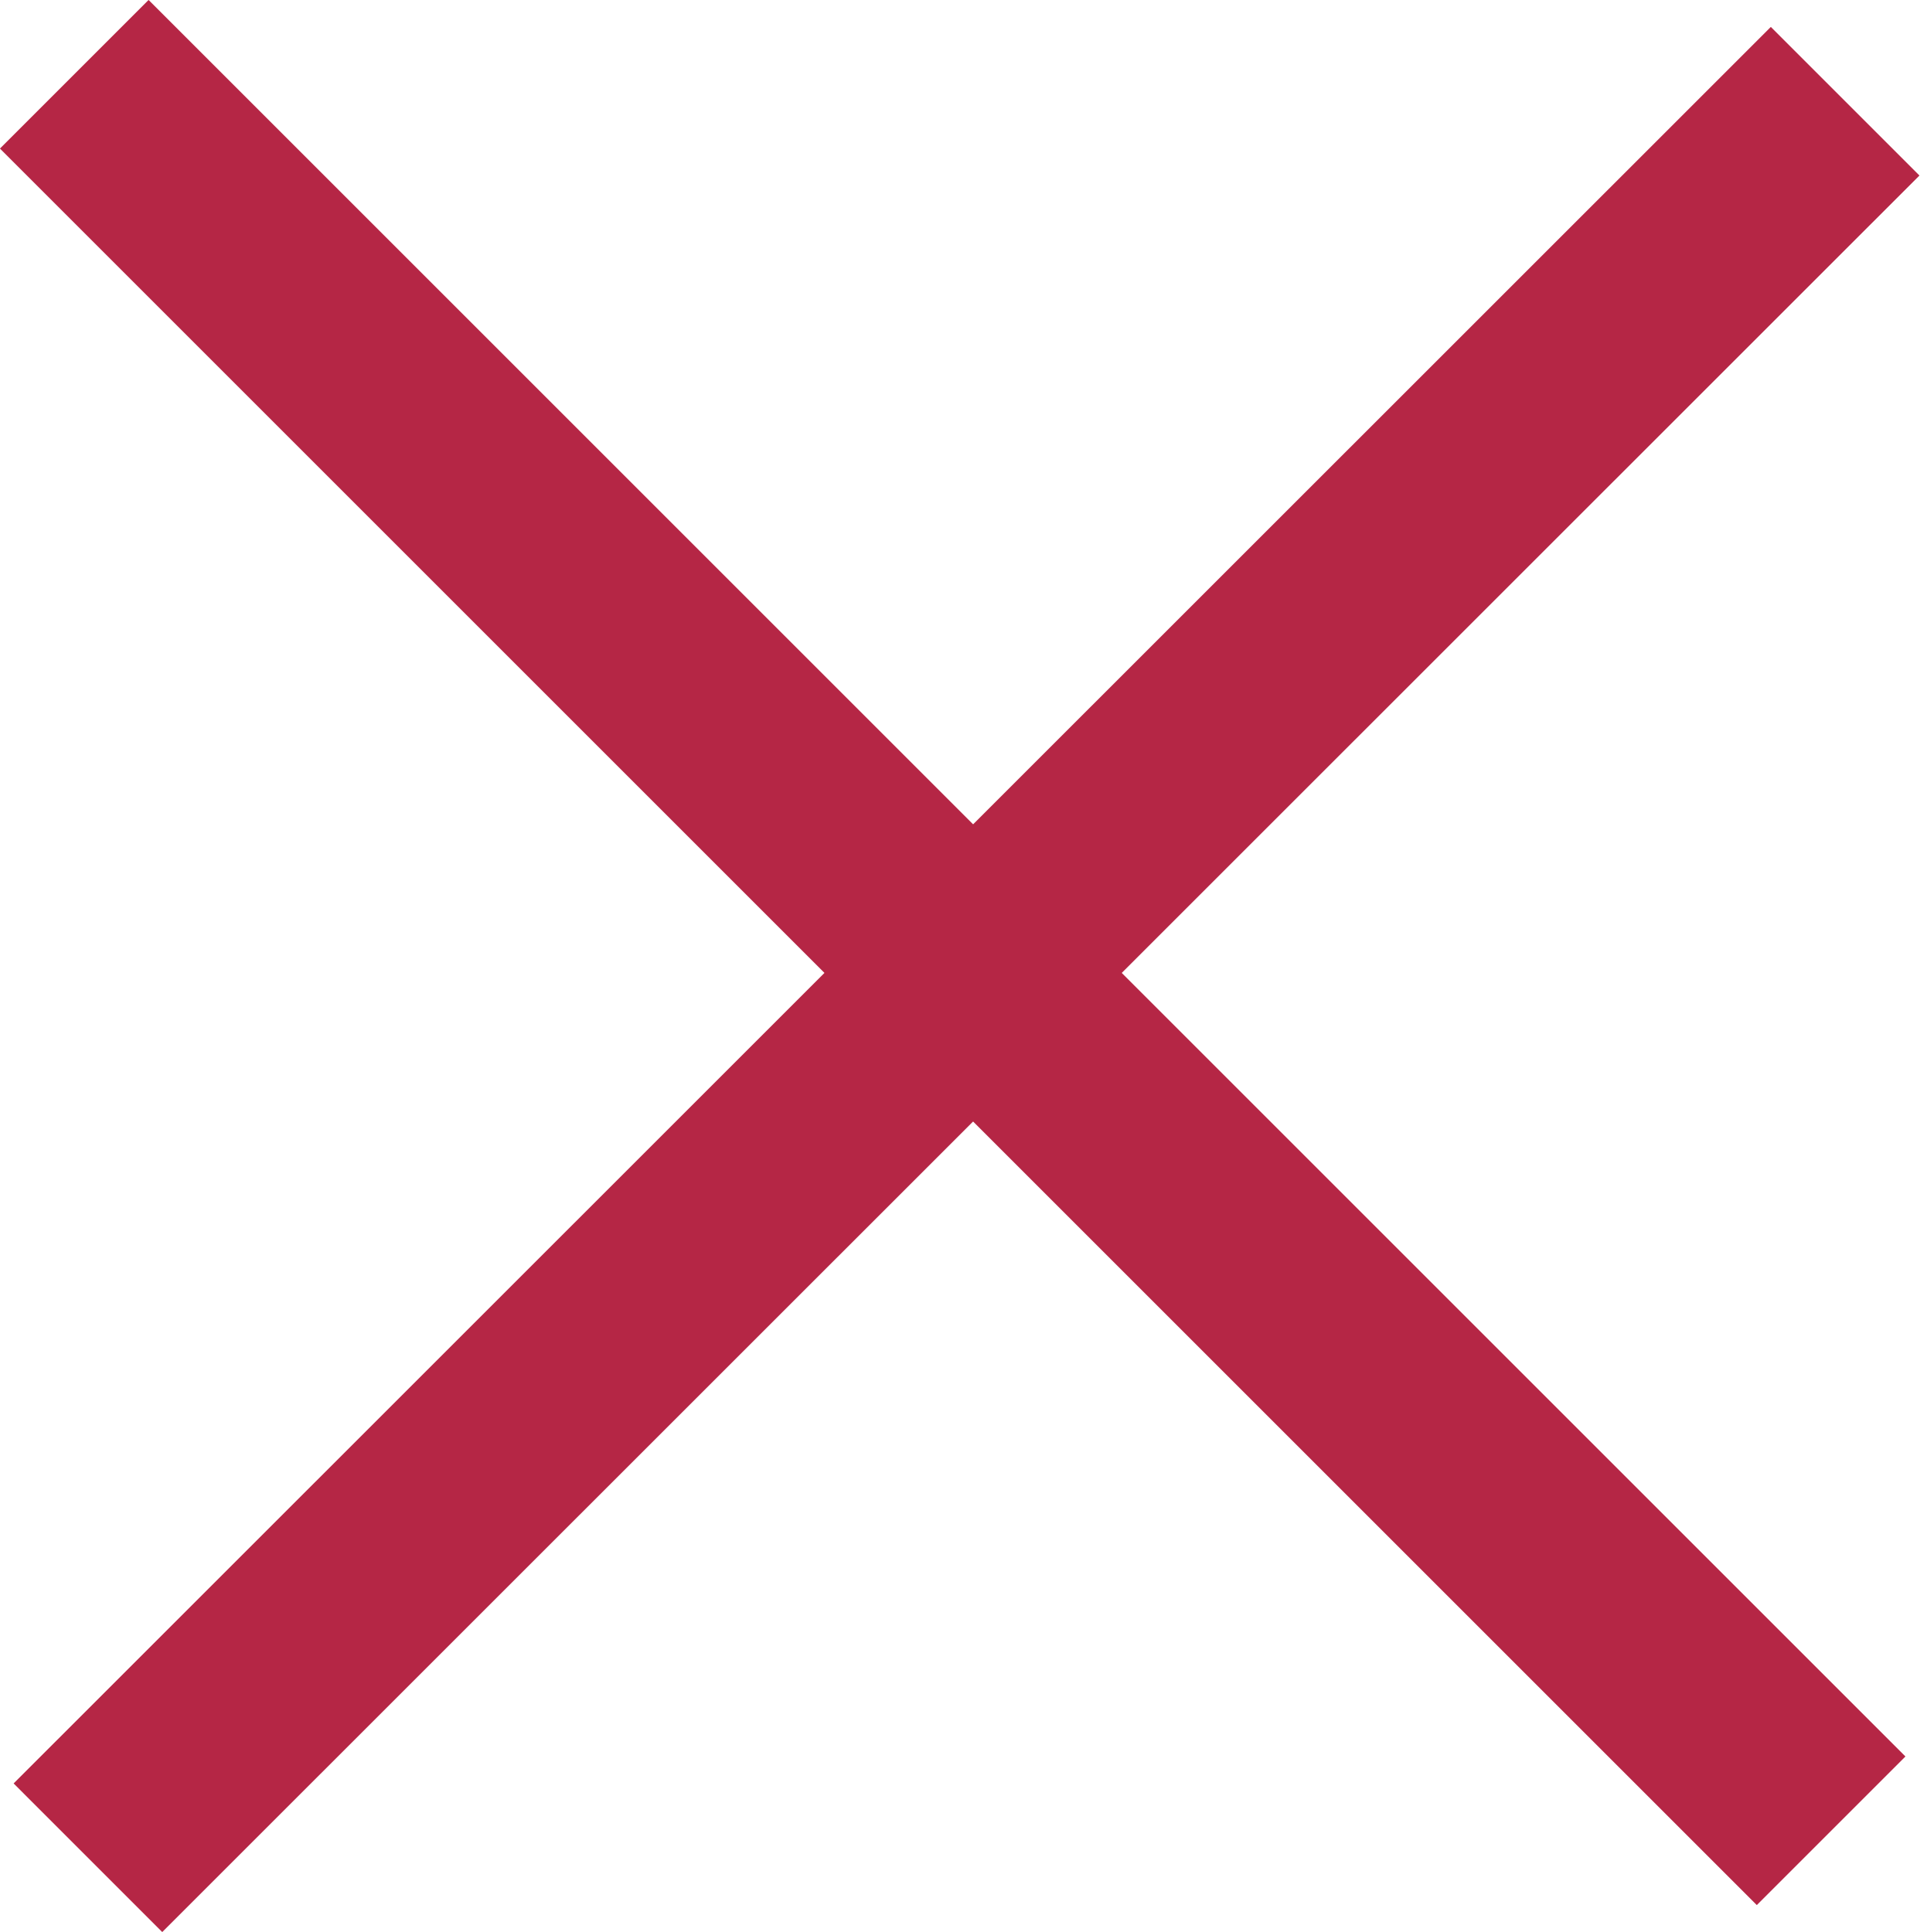
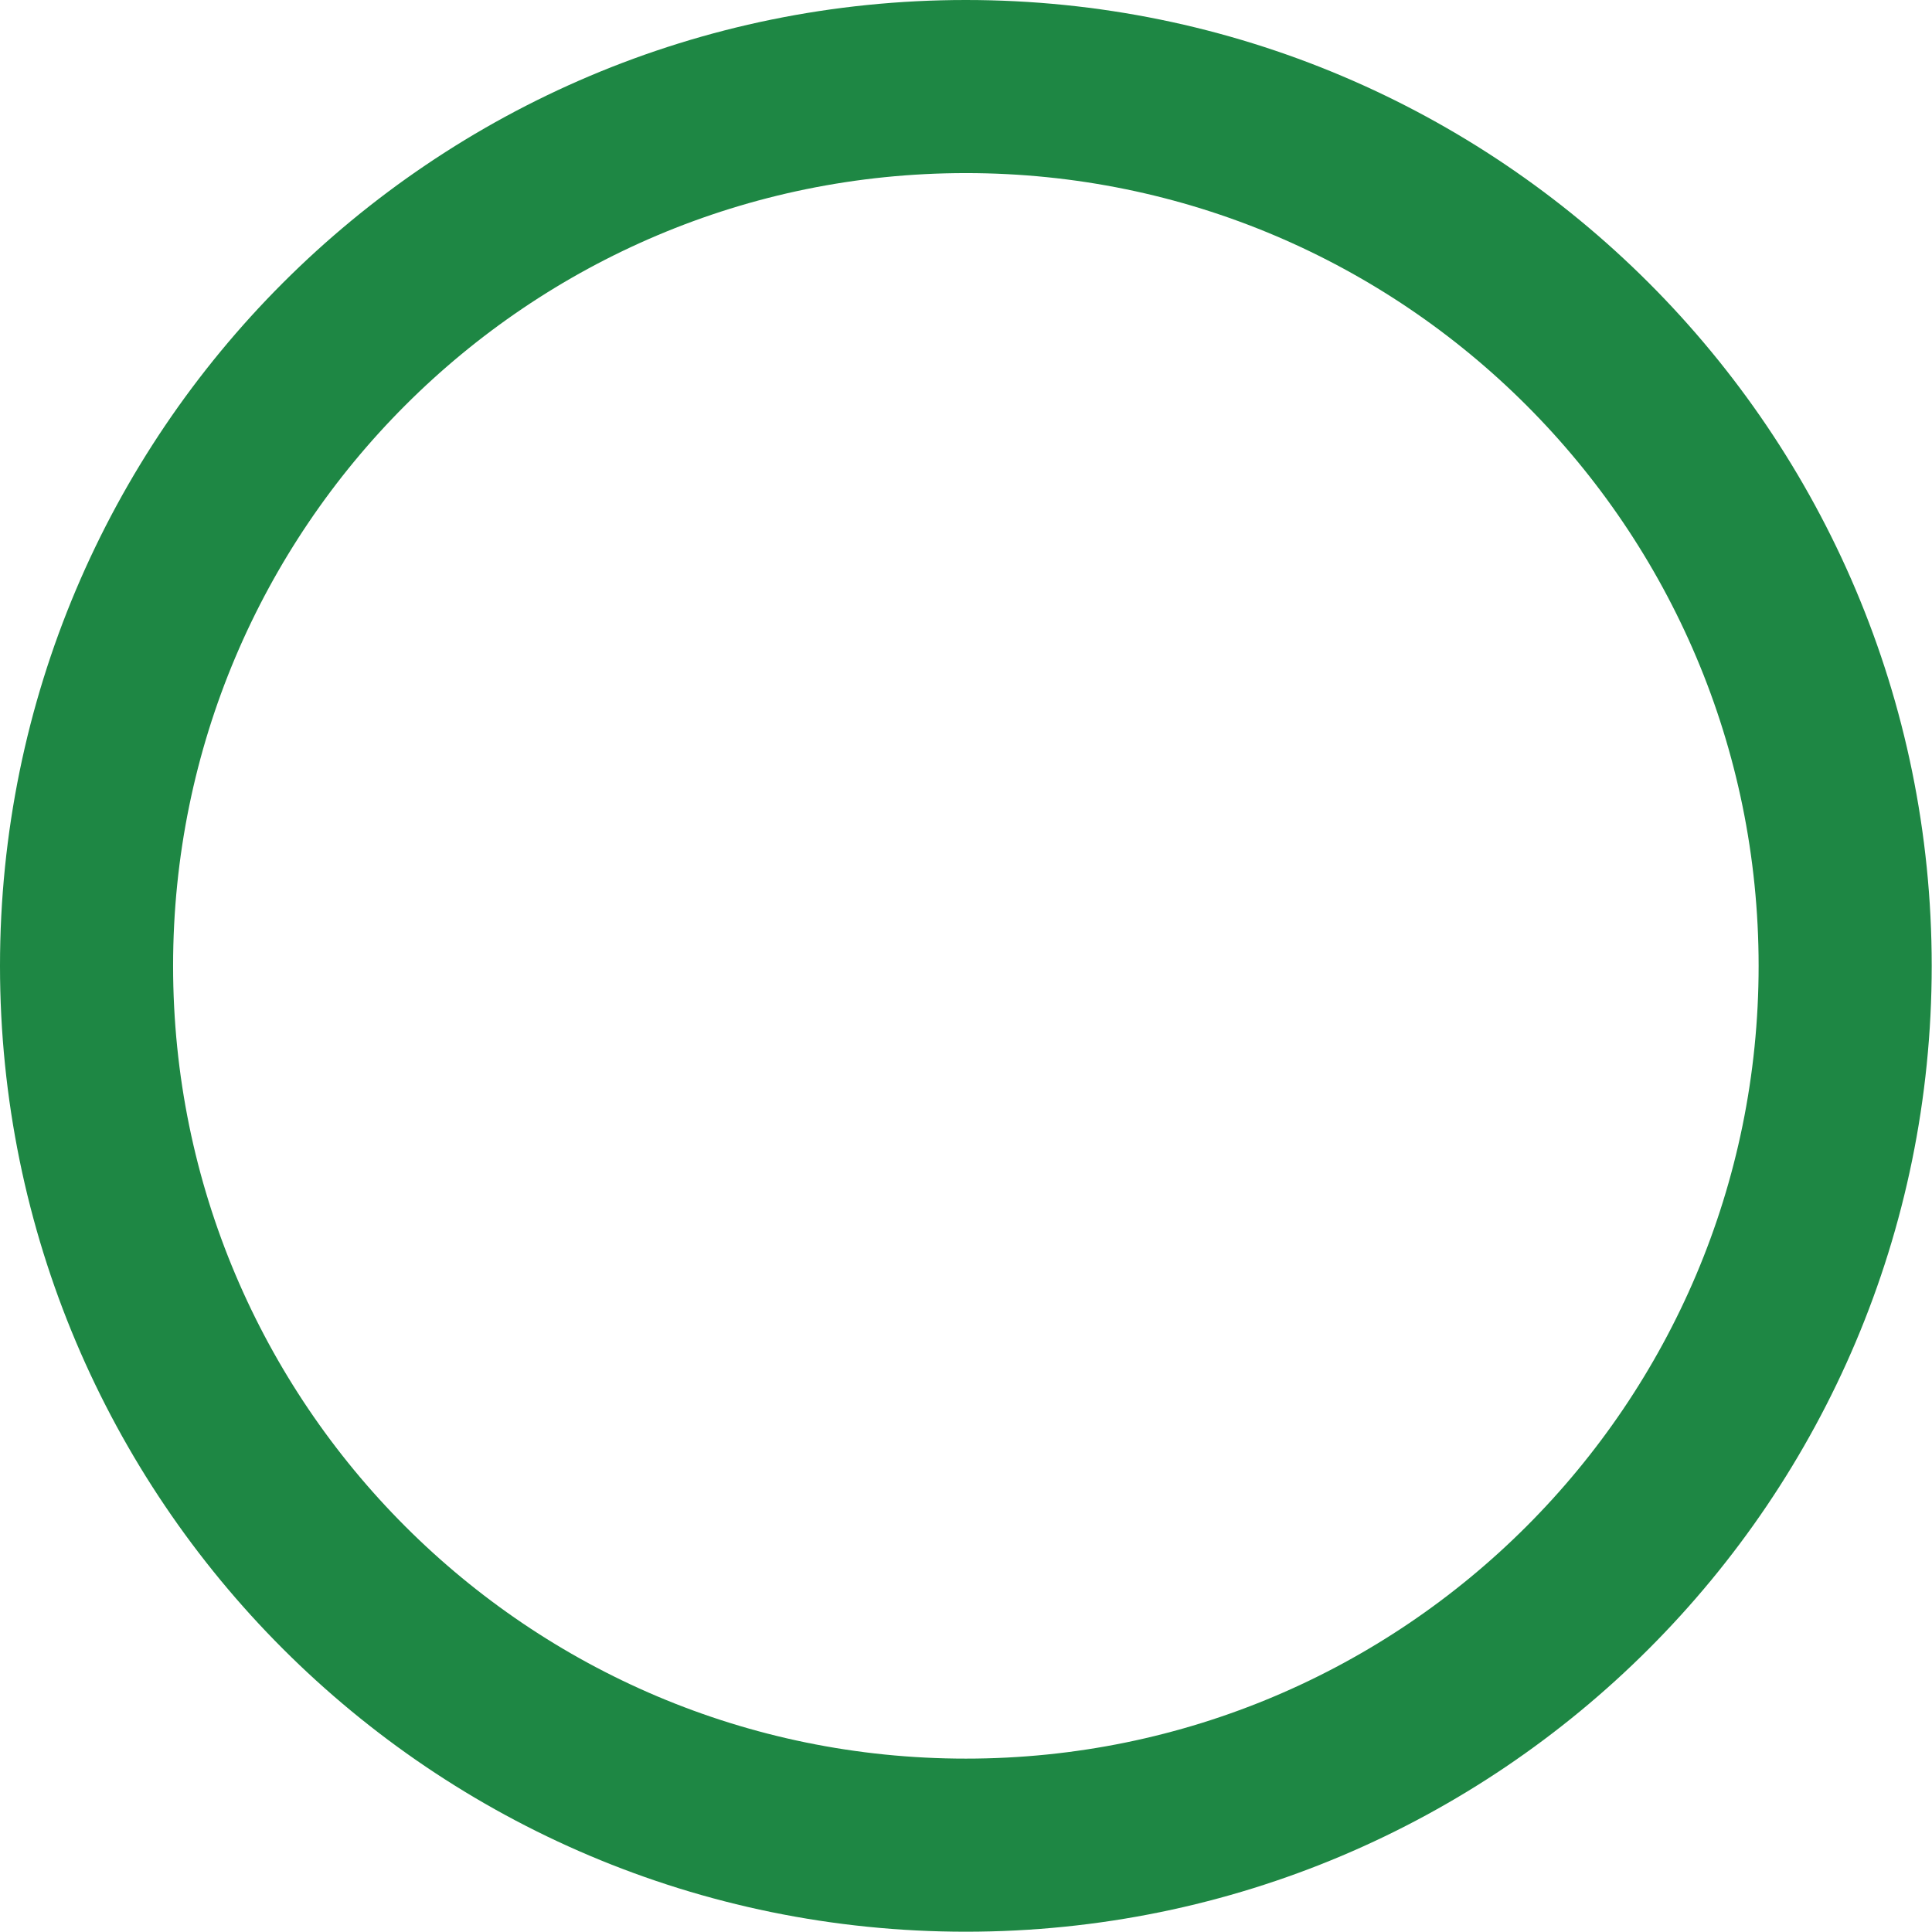
- <svg xmlns="http://www.w3.org/2000/svg" viewBox="0 0 54.79 55.16">
+ <svg xmlns="http://www.w3.org/2000/svg" viewBox="0 0 66.97 66.97">
  <defs>
-     <style>.cls-1{fill:none;stroke:#b52645;stroke-miterlimit:10;stroke-width:6px;}</style>
+     <style>.cls-1{fill:none;stroke:#1e8744;stroke-miterlimit:10;stroke-width:6px;}</style>
  </defs>
  <g id="Layer_2" data-name="Layer 2">
    <g id="Amazon_Environment" data-name="Amazon Environment">
-       <line class="cls-1" x1="2.12" y1="2.12" x2="52.27" y2="52.27" />
-       <line class="cls-1" x1="52.67" y1="2.89" x2="2.51" y2="53.04" />
+       <circle class="cls-1" cx="33.48" cy="33.48" r="30.48" />
    </g>
  </g>
</svg>
